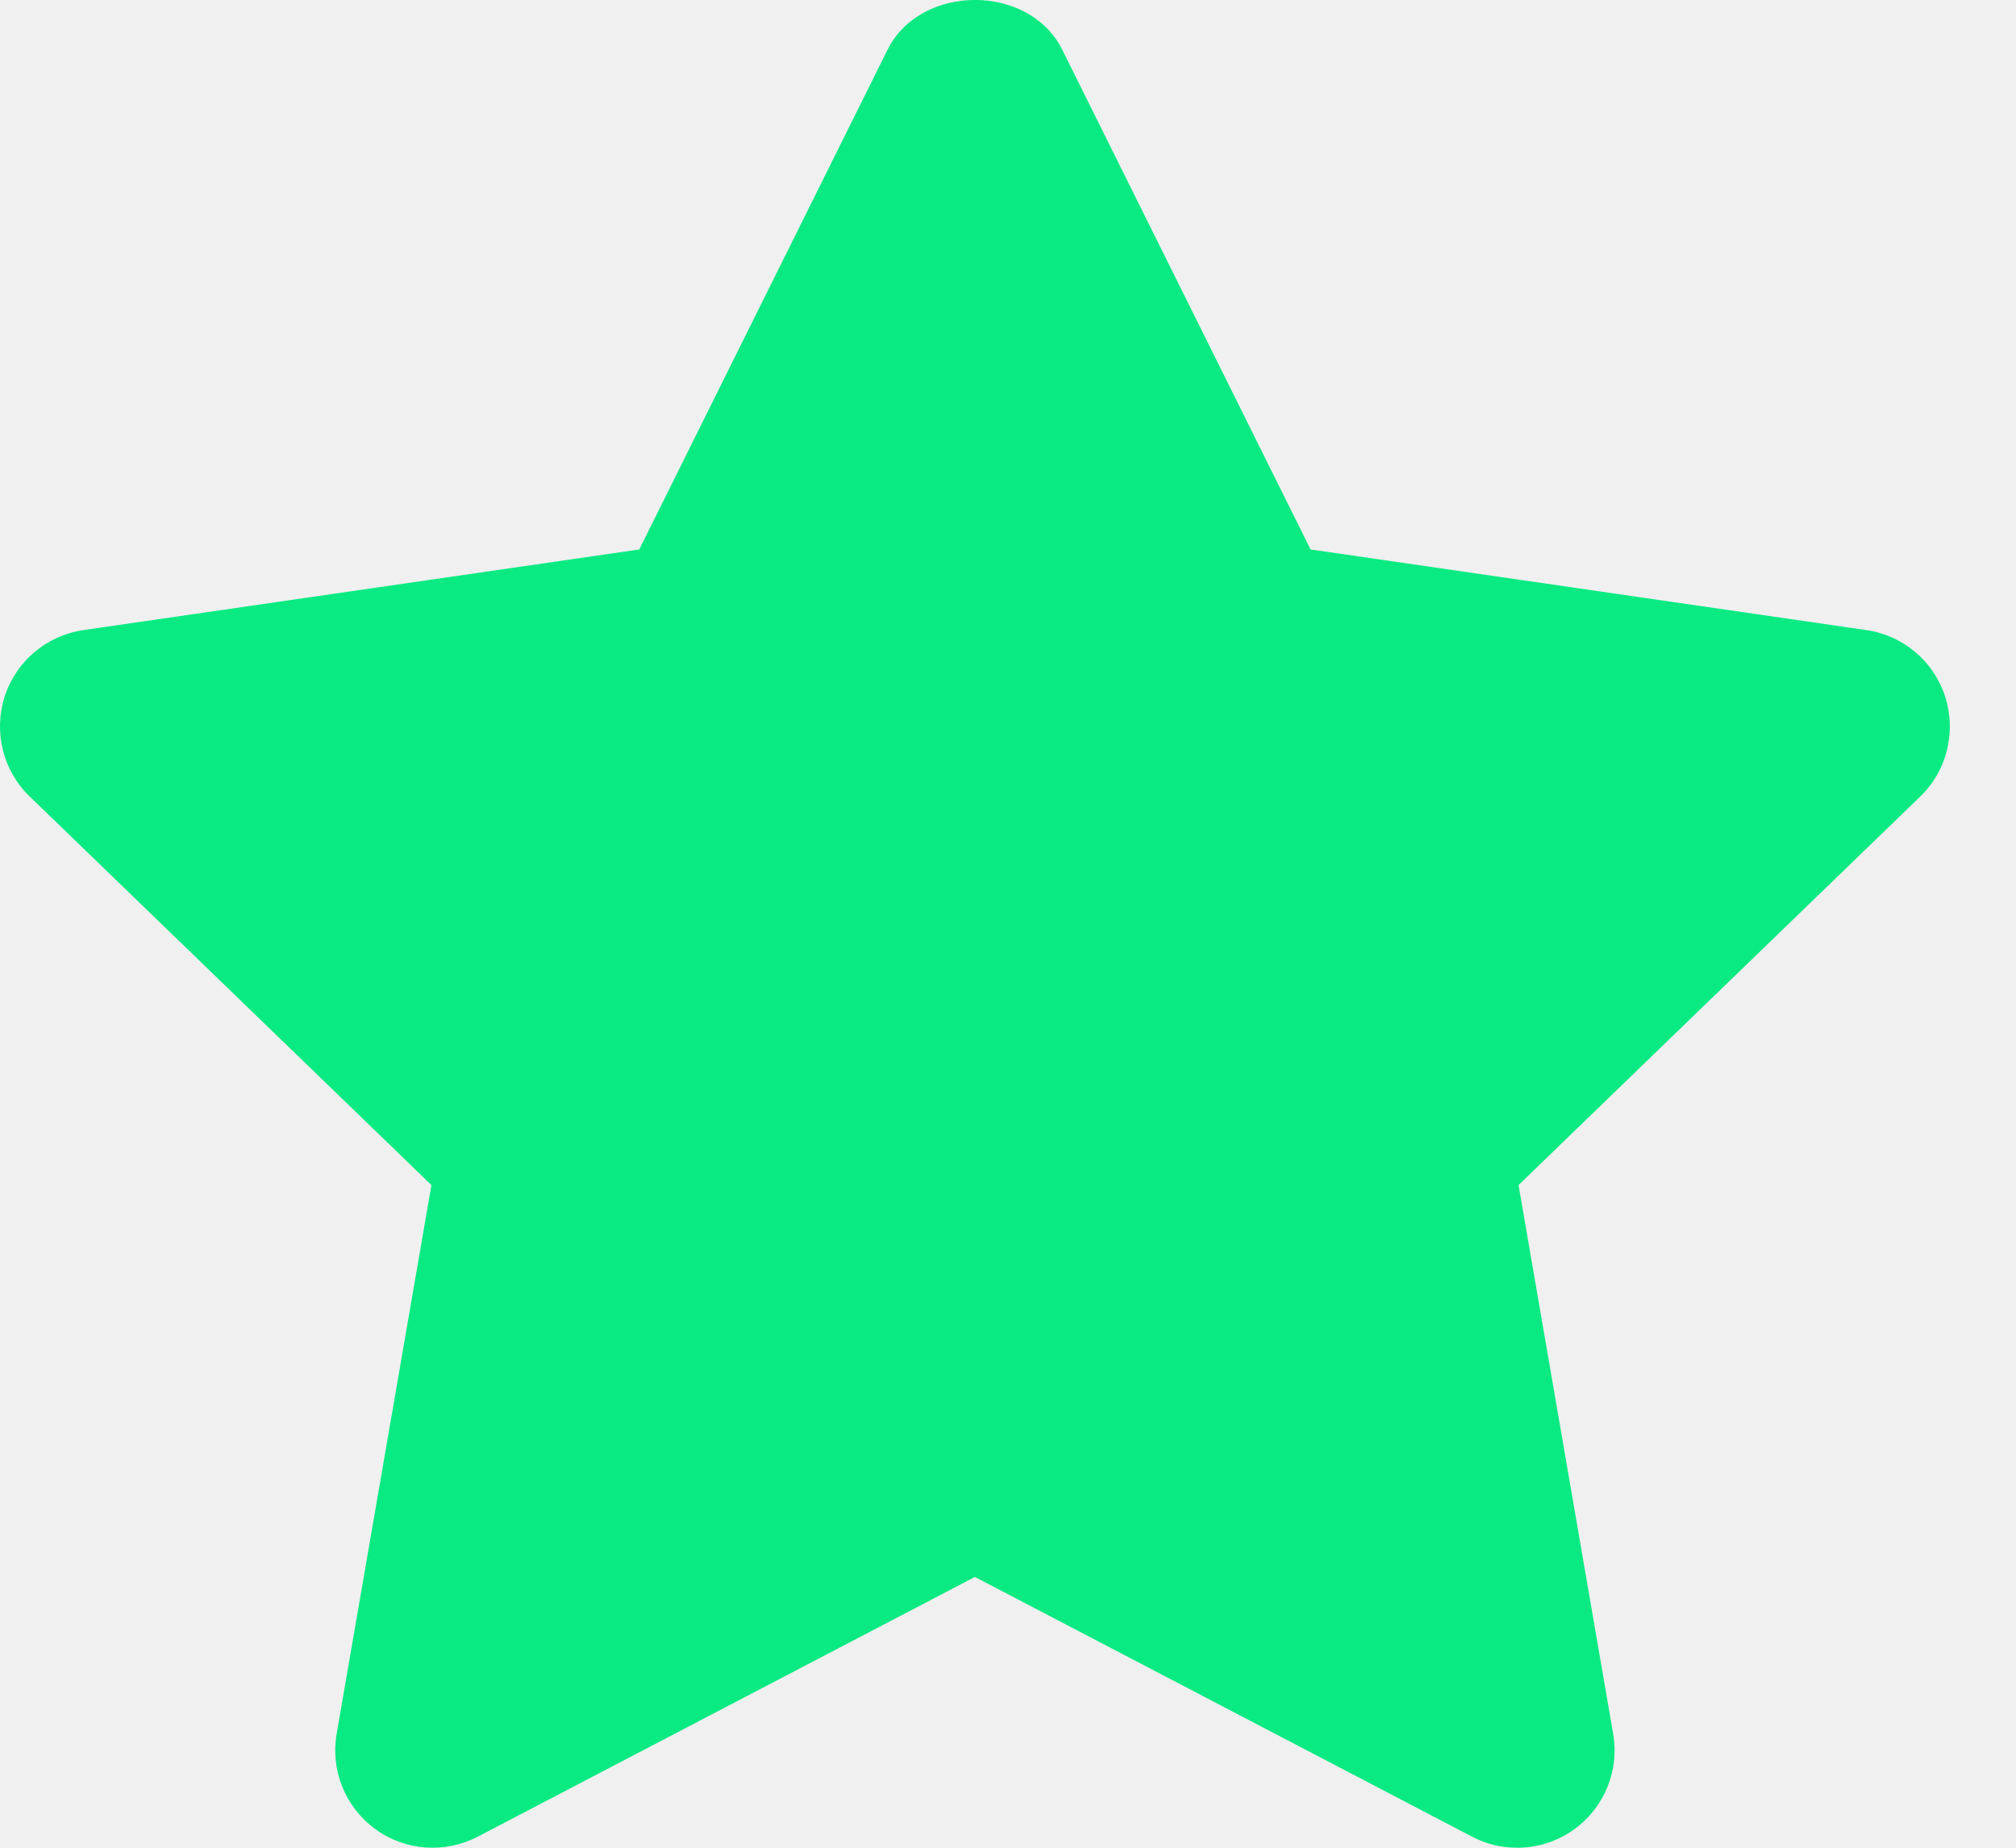
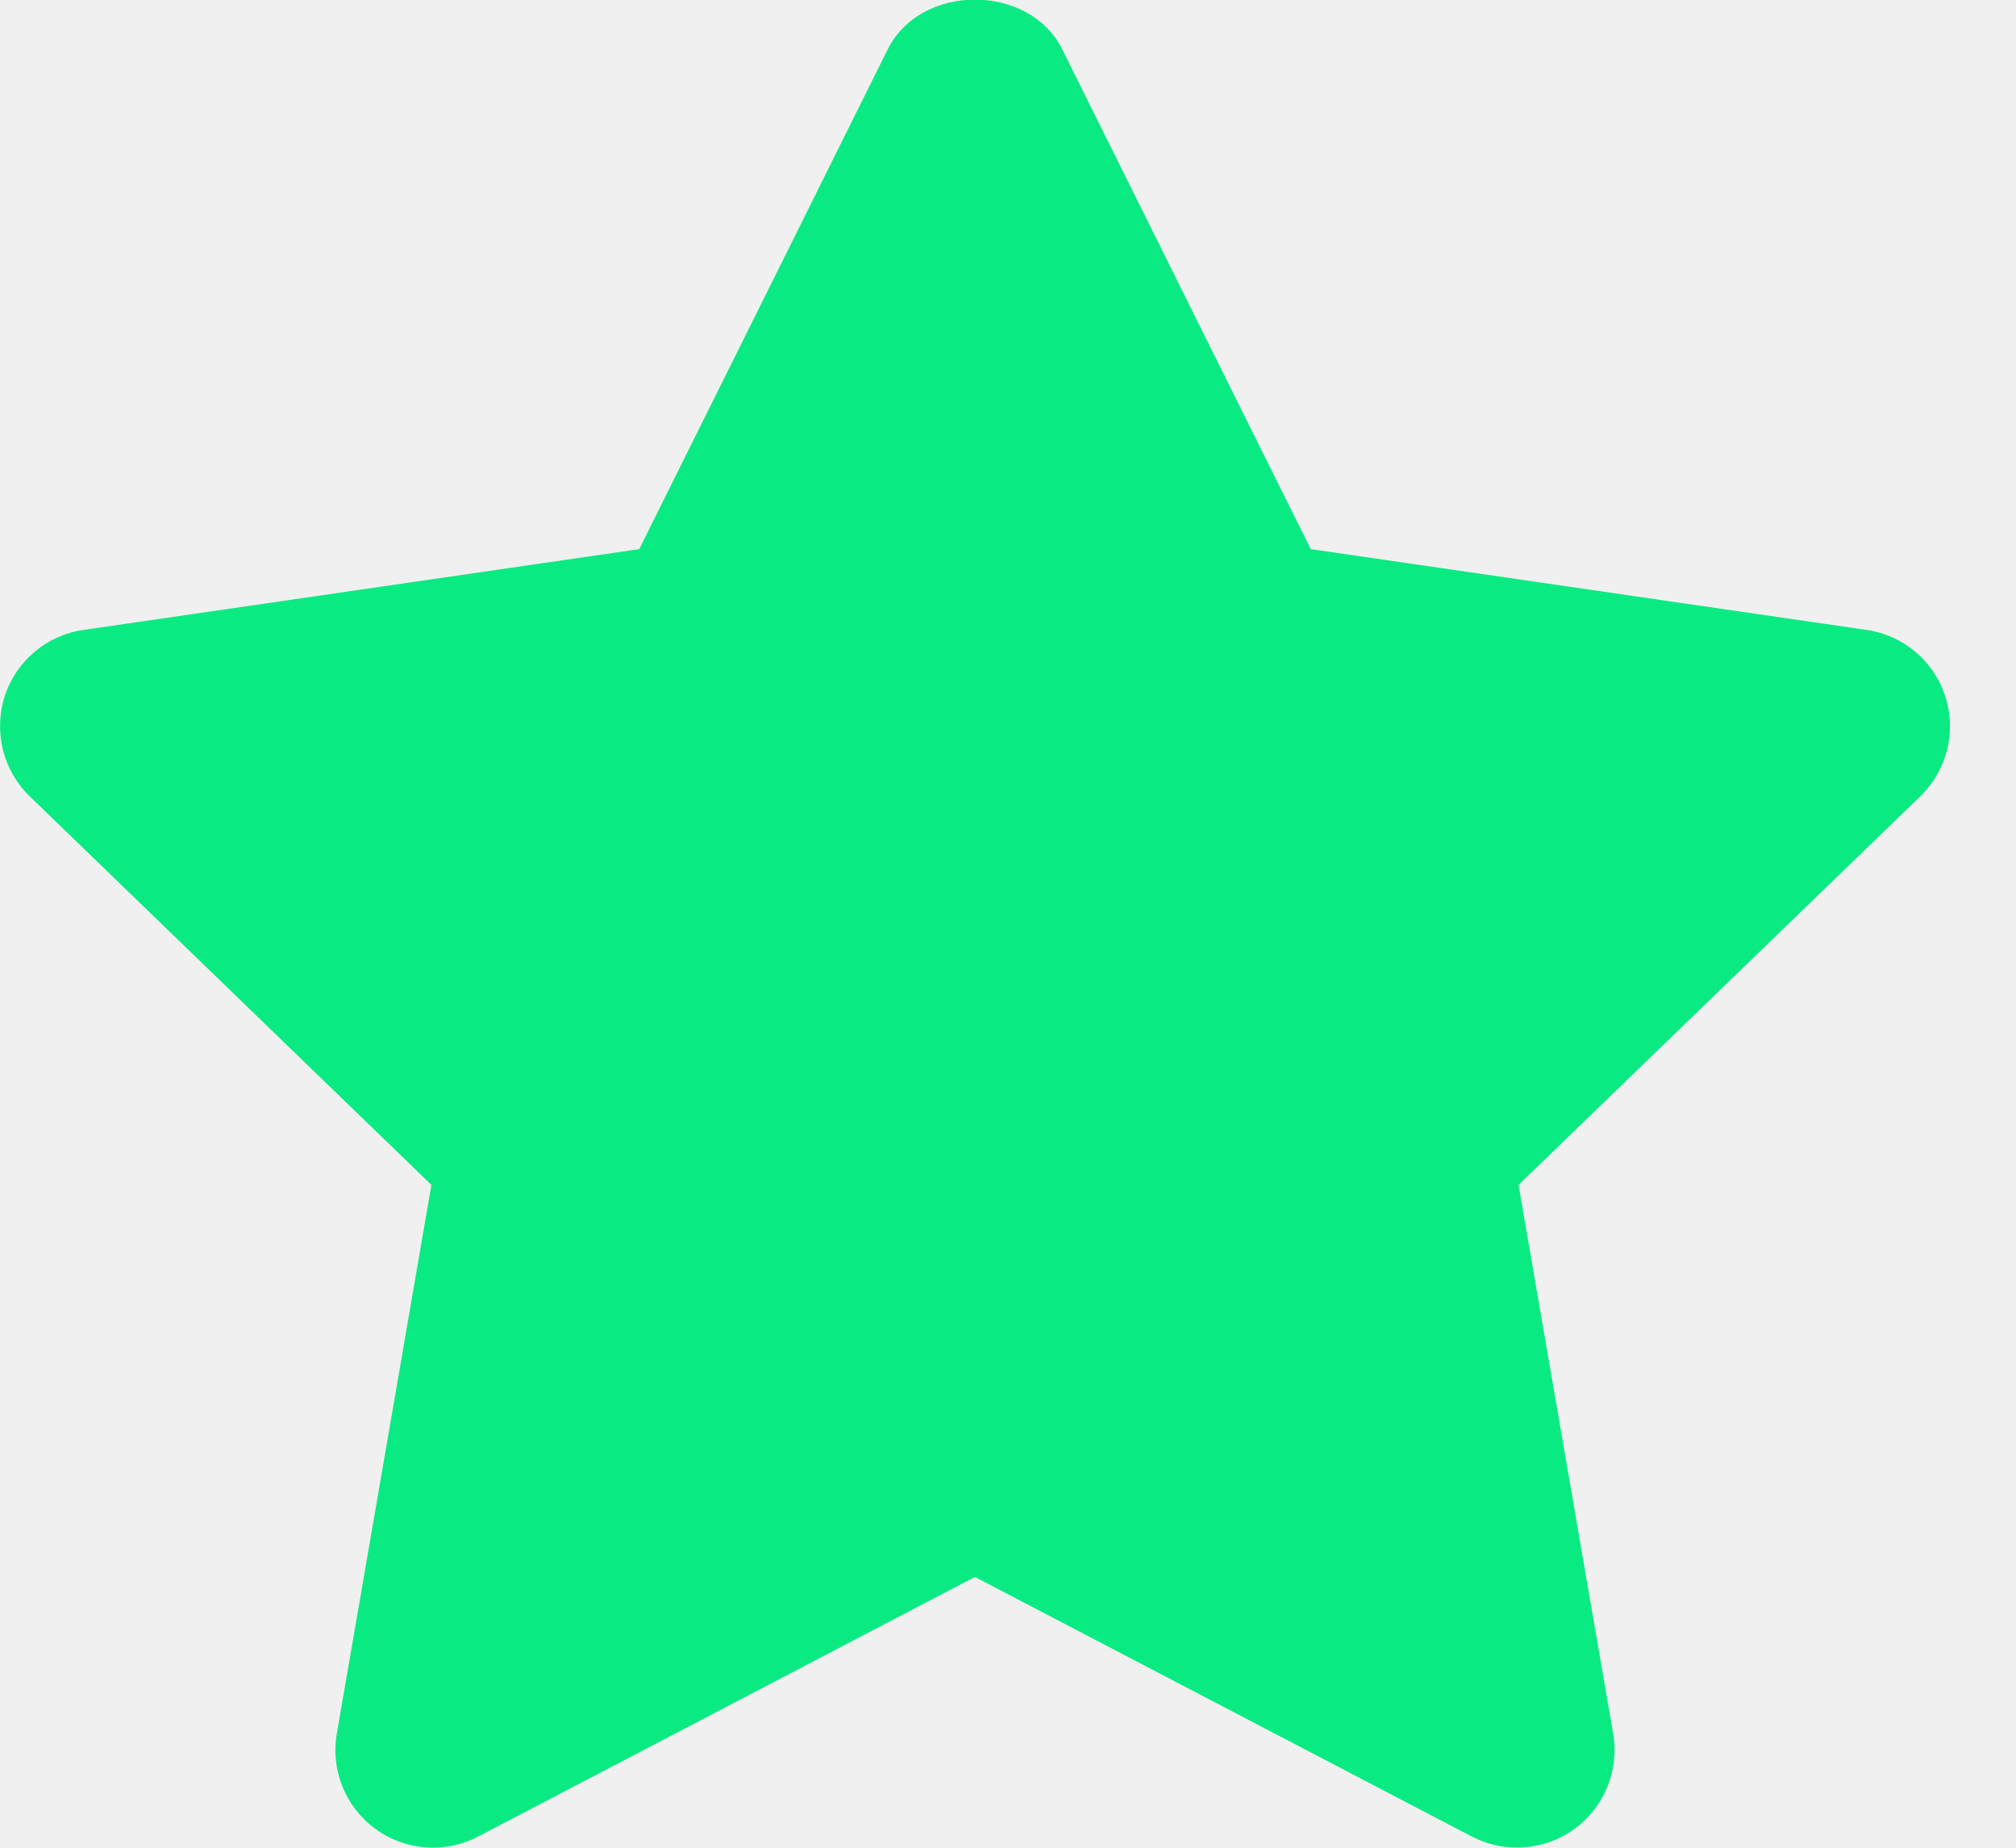
- <svg xmlns="http://www.w3.org/2000/svg" xmlns:xlink="http://www.w3.org/1999/xlink" width="12px" height="11px" viewBox="0 0 12 11" version="1.1">
-   <defs>
-     <path d="M43.762,10.934 L40.803,9.388 L37.844,10.934 C37.648,11.036 37.411,11.019 37.234,10.889 C37.055,10.759 36.966,10.539 37.004,10.321 L37.568,7.055 L35.177,4.742 C35.018,4.589 34.96,4.358 35.028,4.146 C35.096,3.936 35.278,3.783 35.497,3.751 L38.805,3.271 L40.283,0.296 C40.48,-0.099 41.127,-0.099 41.323,0.296 L42.801,3.271 L46.109,3.751 C46.329,3.783 46.51,3.936 46.578,4.146 C46.646,4.358 46.589,4.589 46.43,4.742 L44.039,7.055 L44.602,10.321 C44.64,10.539 44.551,10.759 44.372,10.889 C44.271,10.963 44.151,11 44.031,11 C43.939,11 43.847,10.979 43.762,10.934 Z" id="path-1" />
-   </defs>
-   <g id="Page-1" stroke="none" stroke-width="1" fill="none" fill-rule="evenodd">
-     <g id="MARKET-BASE-1-v0_1-(Not-login)-(Mobile)" transform="translate(-183, -406)">
-       <g id="Group-3" transform="translate(148, 406)">
-         <mask id="mask-2" fill="white">
-           <use xlink:href="#path-1" />
-         </mask>
-         <use id="icon-/-star" fill="#0AEA83" xlink:href="#path-1" />
-       </g>
-     </g>
-   </g>
+ <svg xmlns="http://www.w3.org/2000/svg" height="11" viewBox="0 0 12 11" width="12">
+   <path d="m43.762 10.934-2.959-1.546-2.958 1.546c-.196.102-.433.084-.61-.046-.179-.13-.268-.35-.23-.568l.563-3.266-2.391-2.313c-.159-.154-.216-.385-.149-.596.068-.21.25-.364.469-.395l3.308-.481 1.479-2.975c.196-.395.843-.395 1.039 0l1.479 2.975 3.308.481c.219.031.401.185.469.395.068.211.01.442-.149.596l-2.391 2.313.563 3.266c.038.218-.052.438-.23.568-.101.074-.221.111-.342.111-.092 0-.184-.021-.269-.066z" fill="#0aea83" fill-rule="evenodd" transform="translate(-35)" />
</svg>
